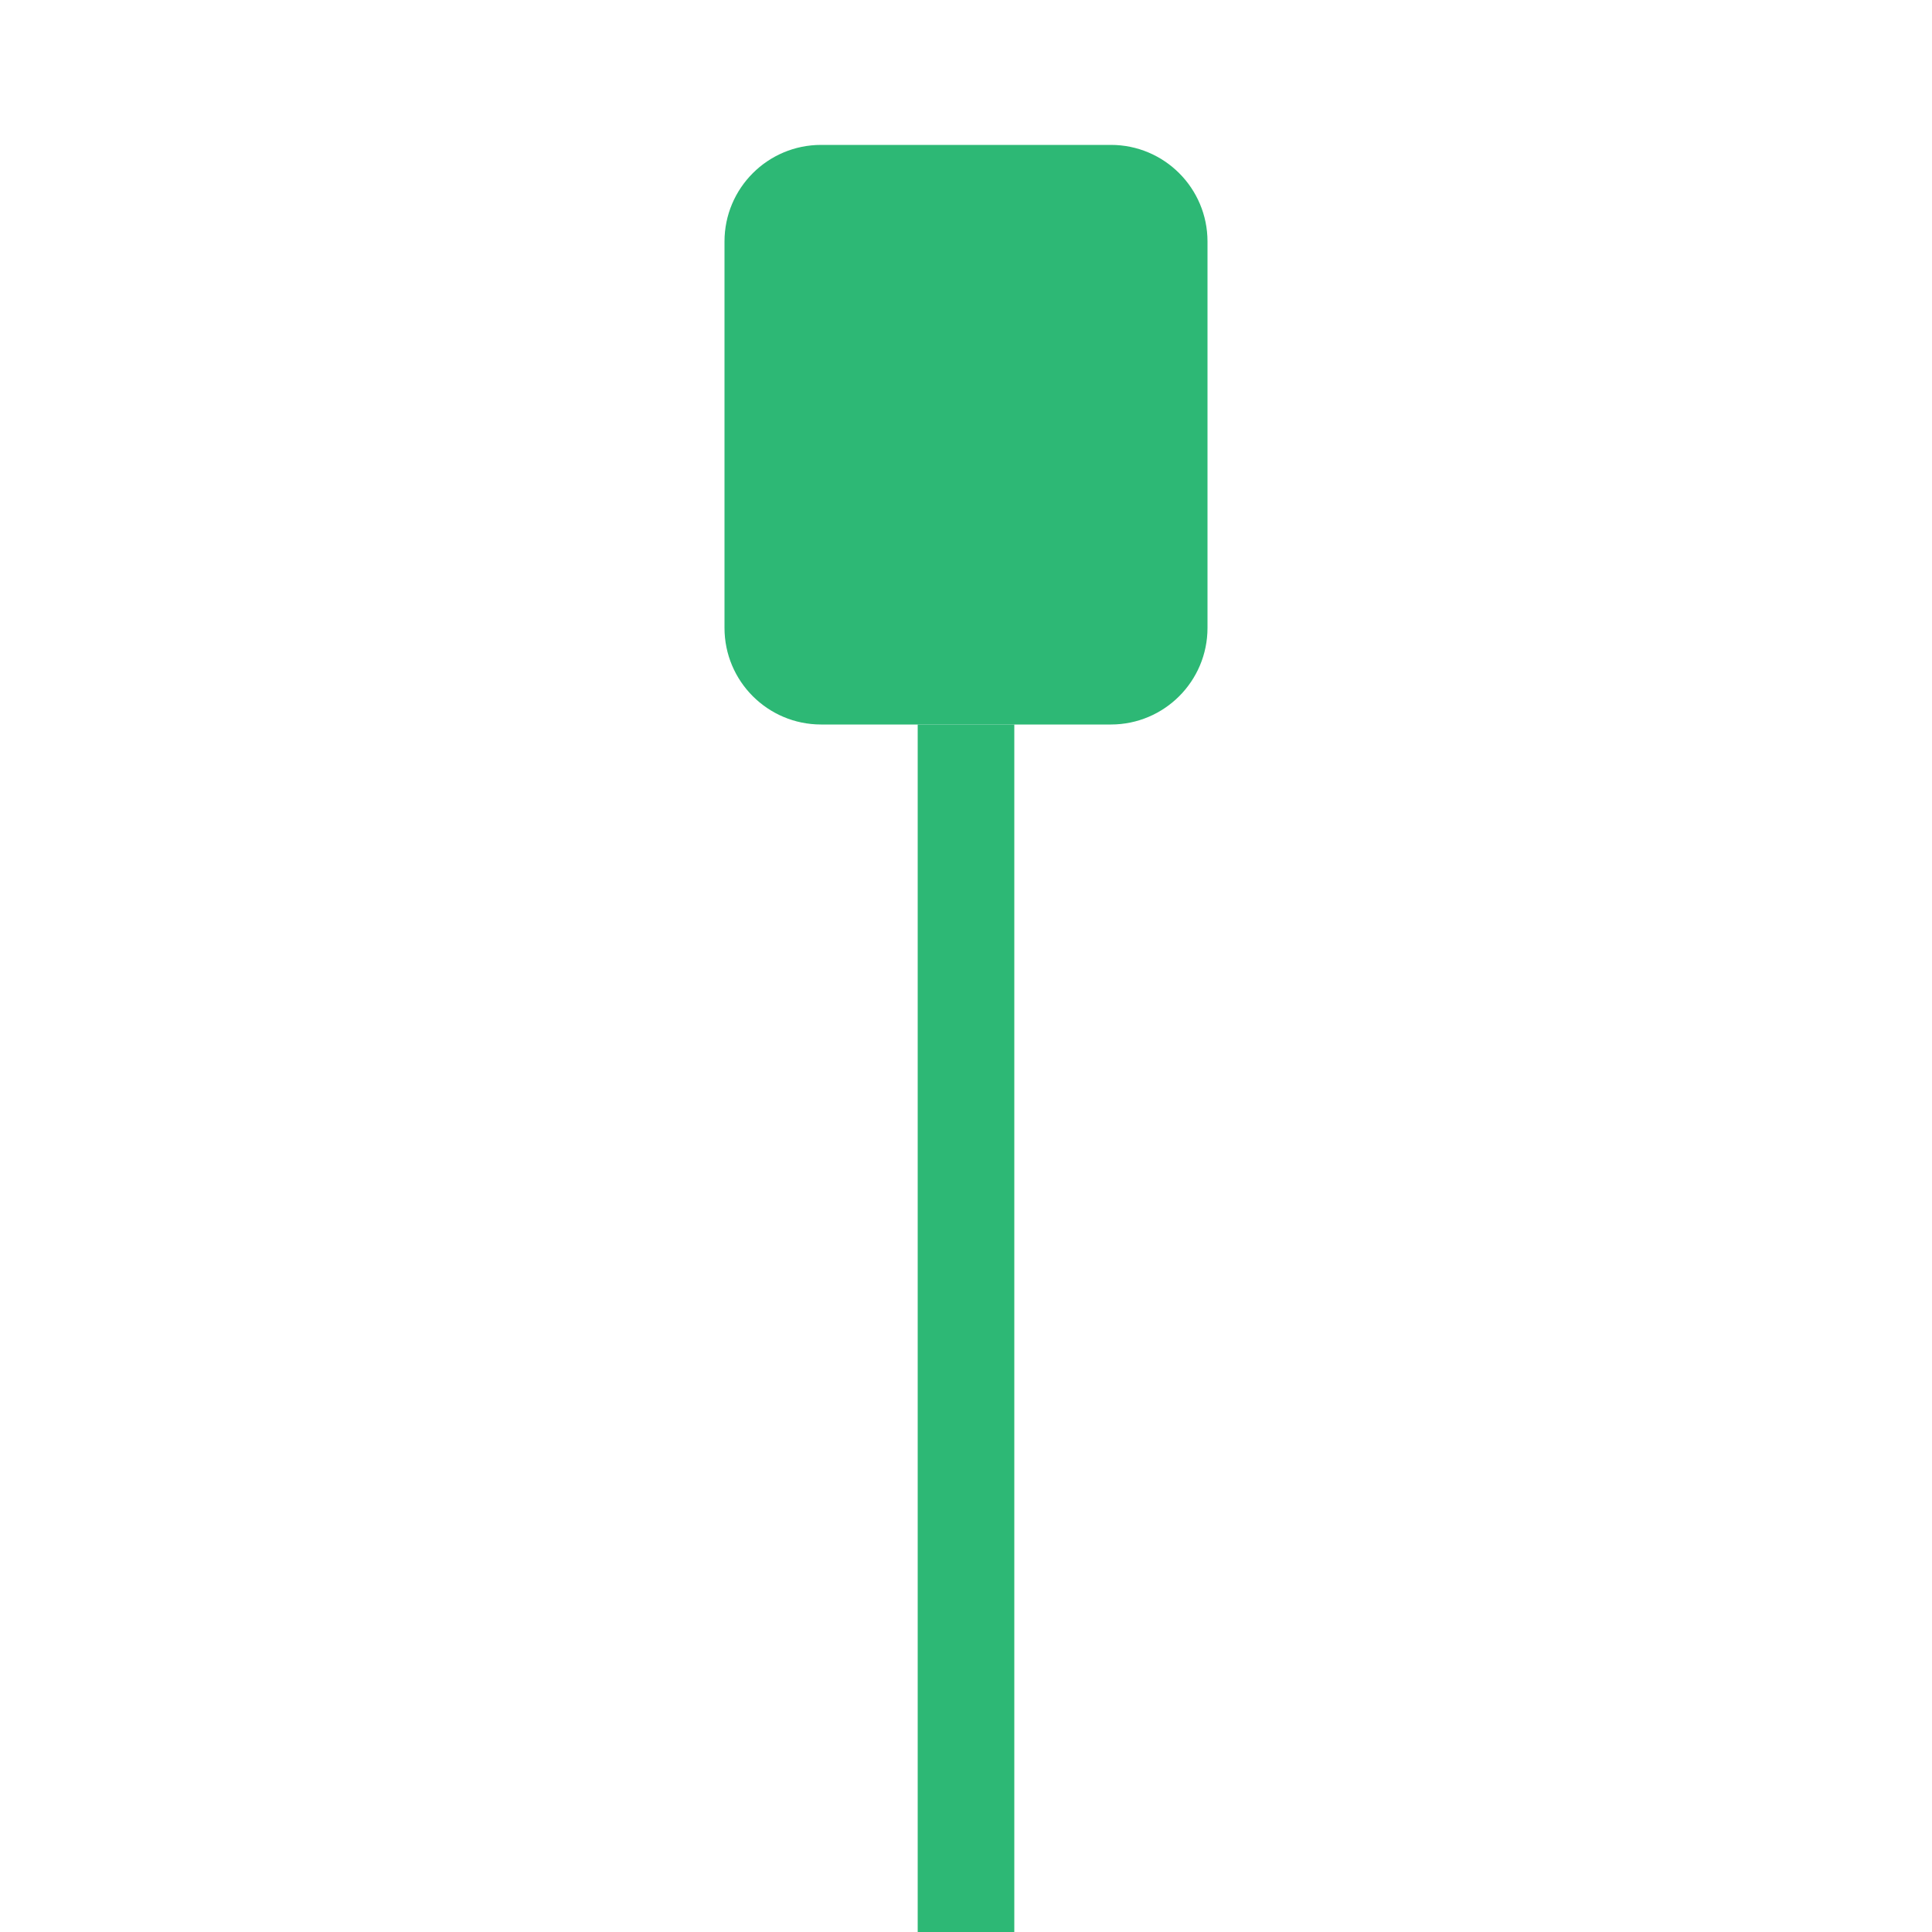
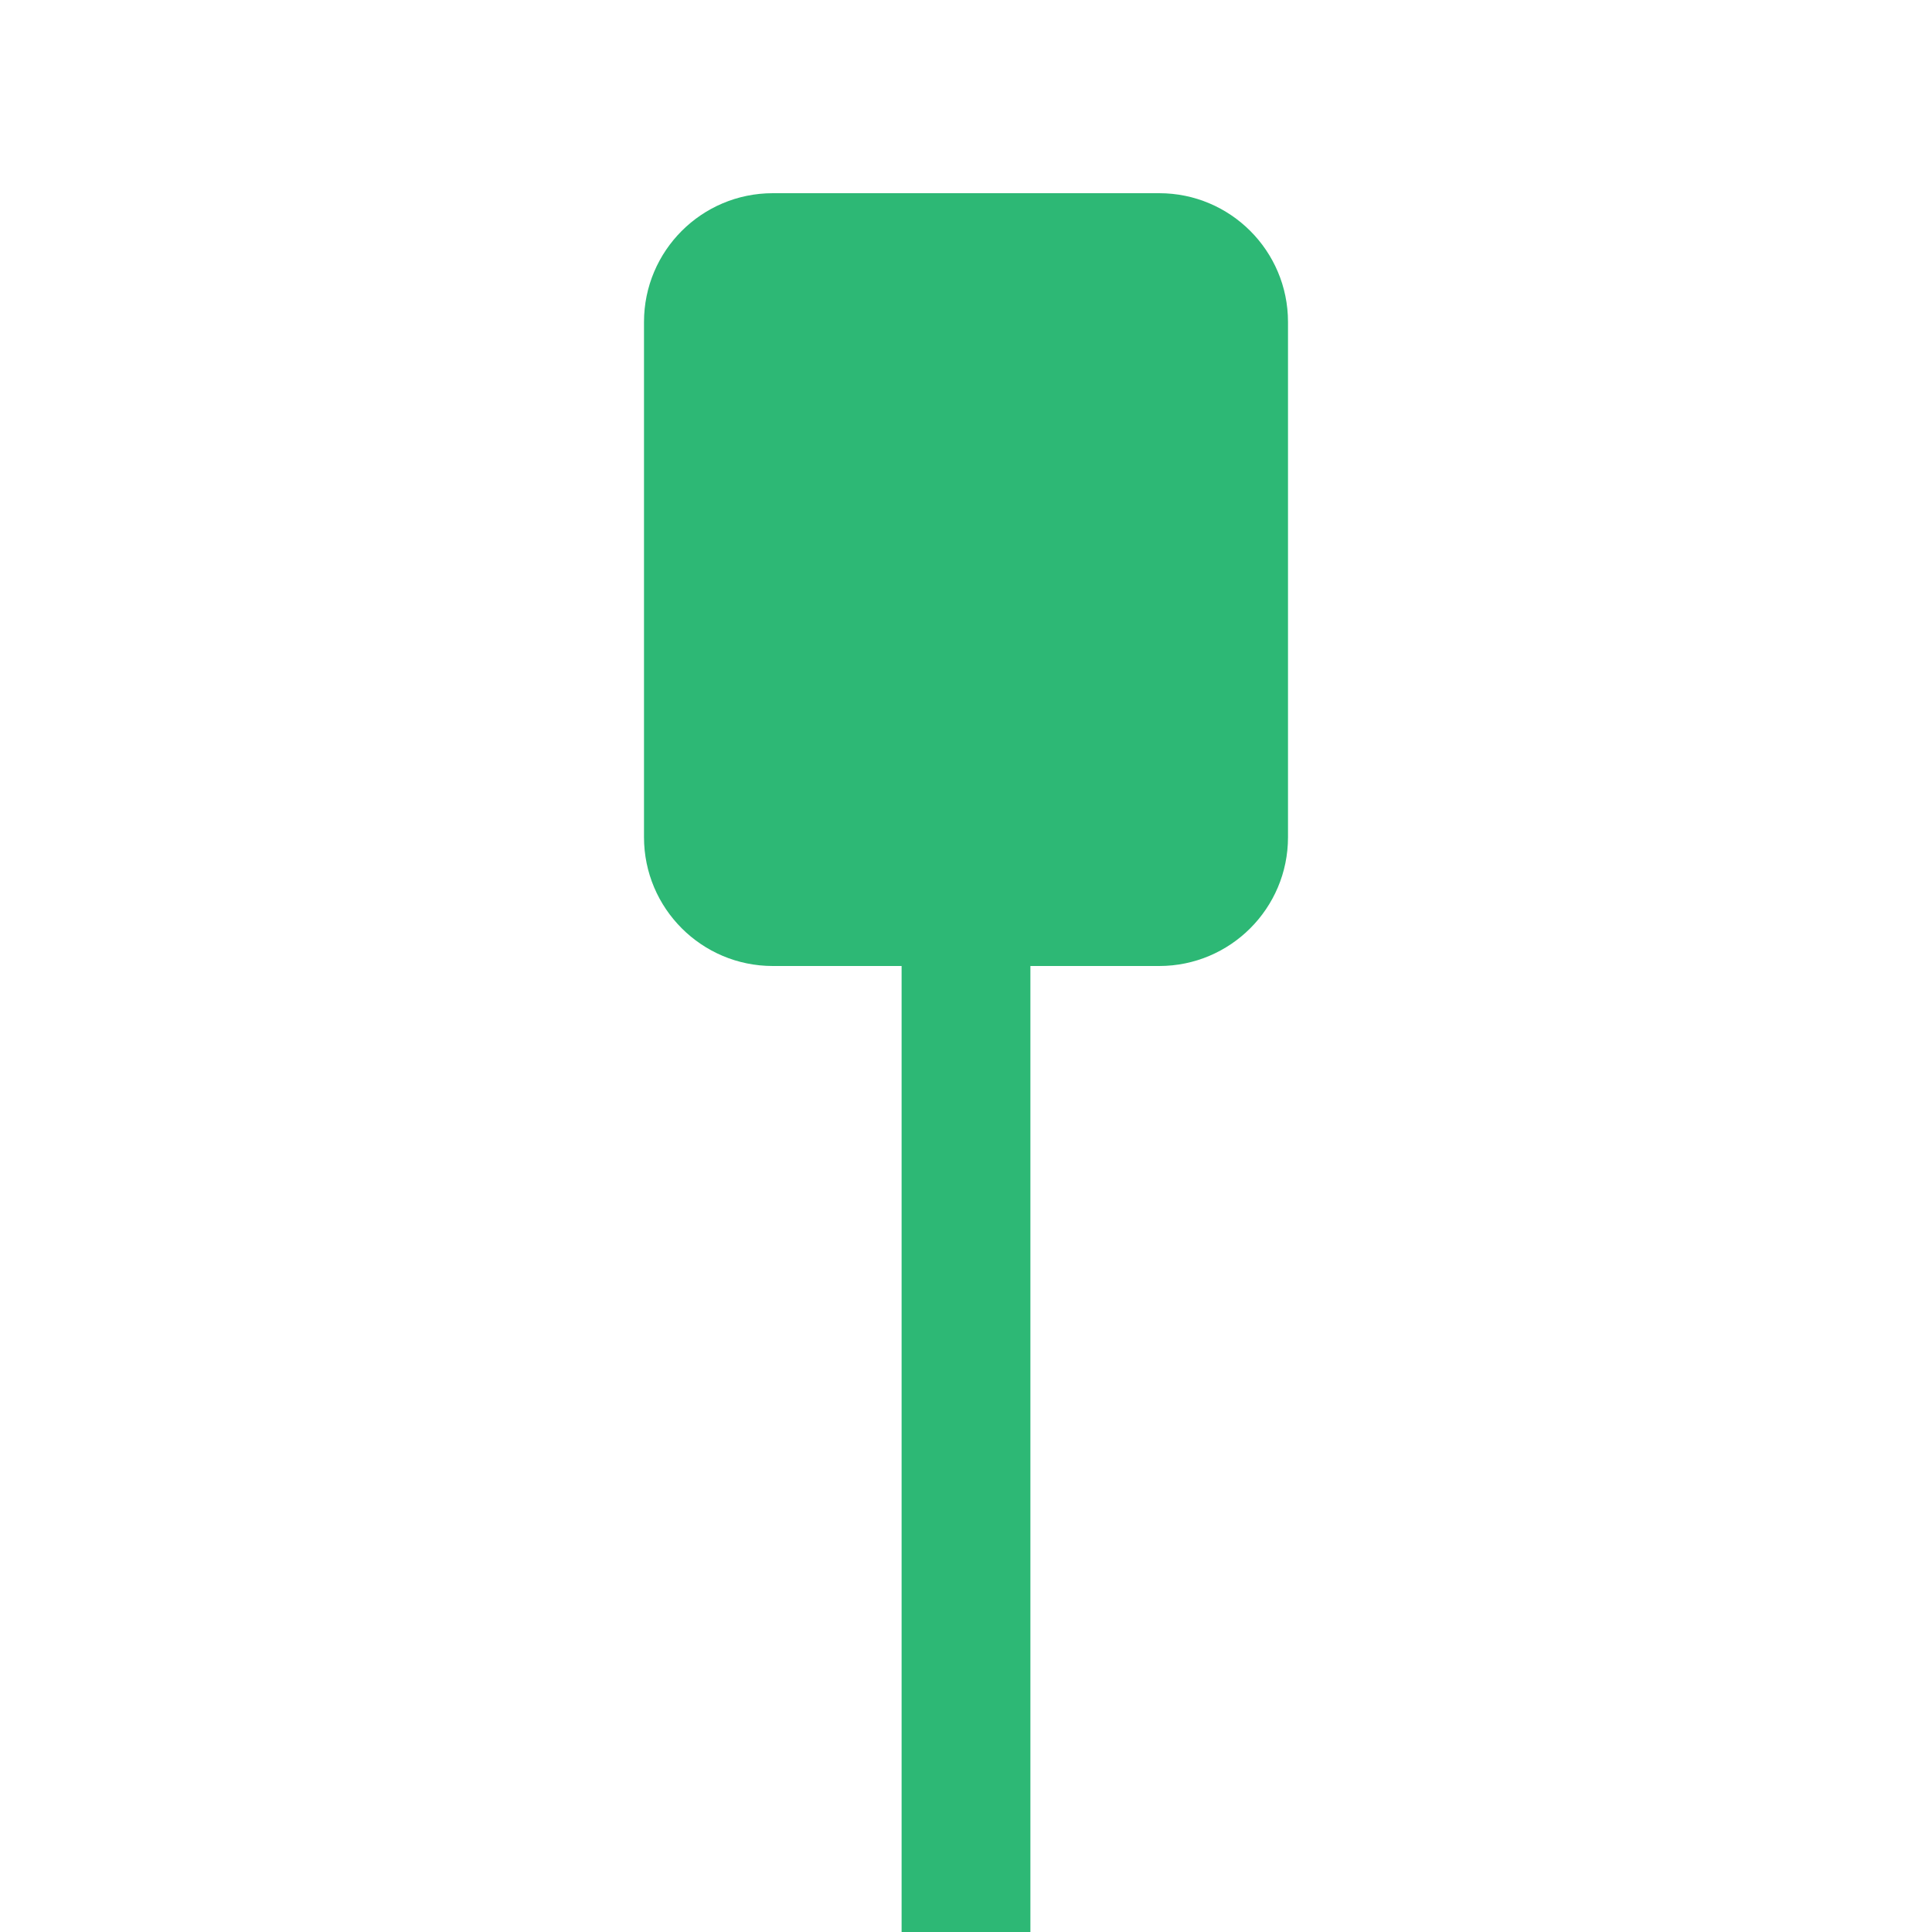
- <svg xmlns="http://www.w3.org/2000/svg" width="40" height="40" viewBox="0 0 40 40" fill="none">
-   <rect x="15" y="3" width="10" height="12" rx="2" fill="#2DB875" />
-   <line x1="20" y1="15" x2="20" y2="40" stroke="#2DB875" stroke-width="2" />
+ <svg xmlns="http://www.w3.org/2000/svg" width="30" height="30" viewBox="0 0 30 30" fill="none">
+   <line x1="15" y1="15" x2="15" y2="30" stroke="#2DB875" stroke-width="2" />
+   <rect x="10" y="3" width="10" height="12" rx="2" fill="#2DB875" />
</svg>
